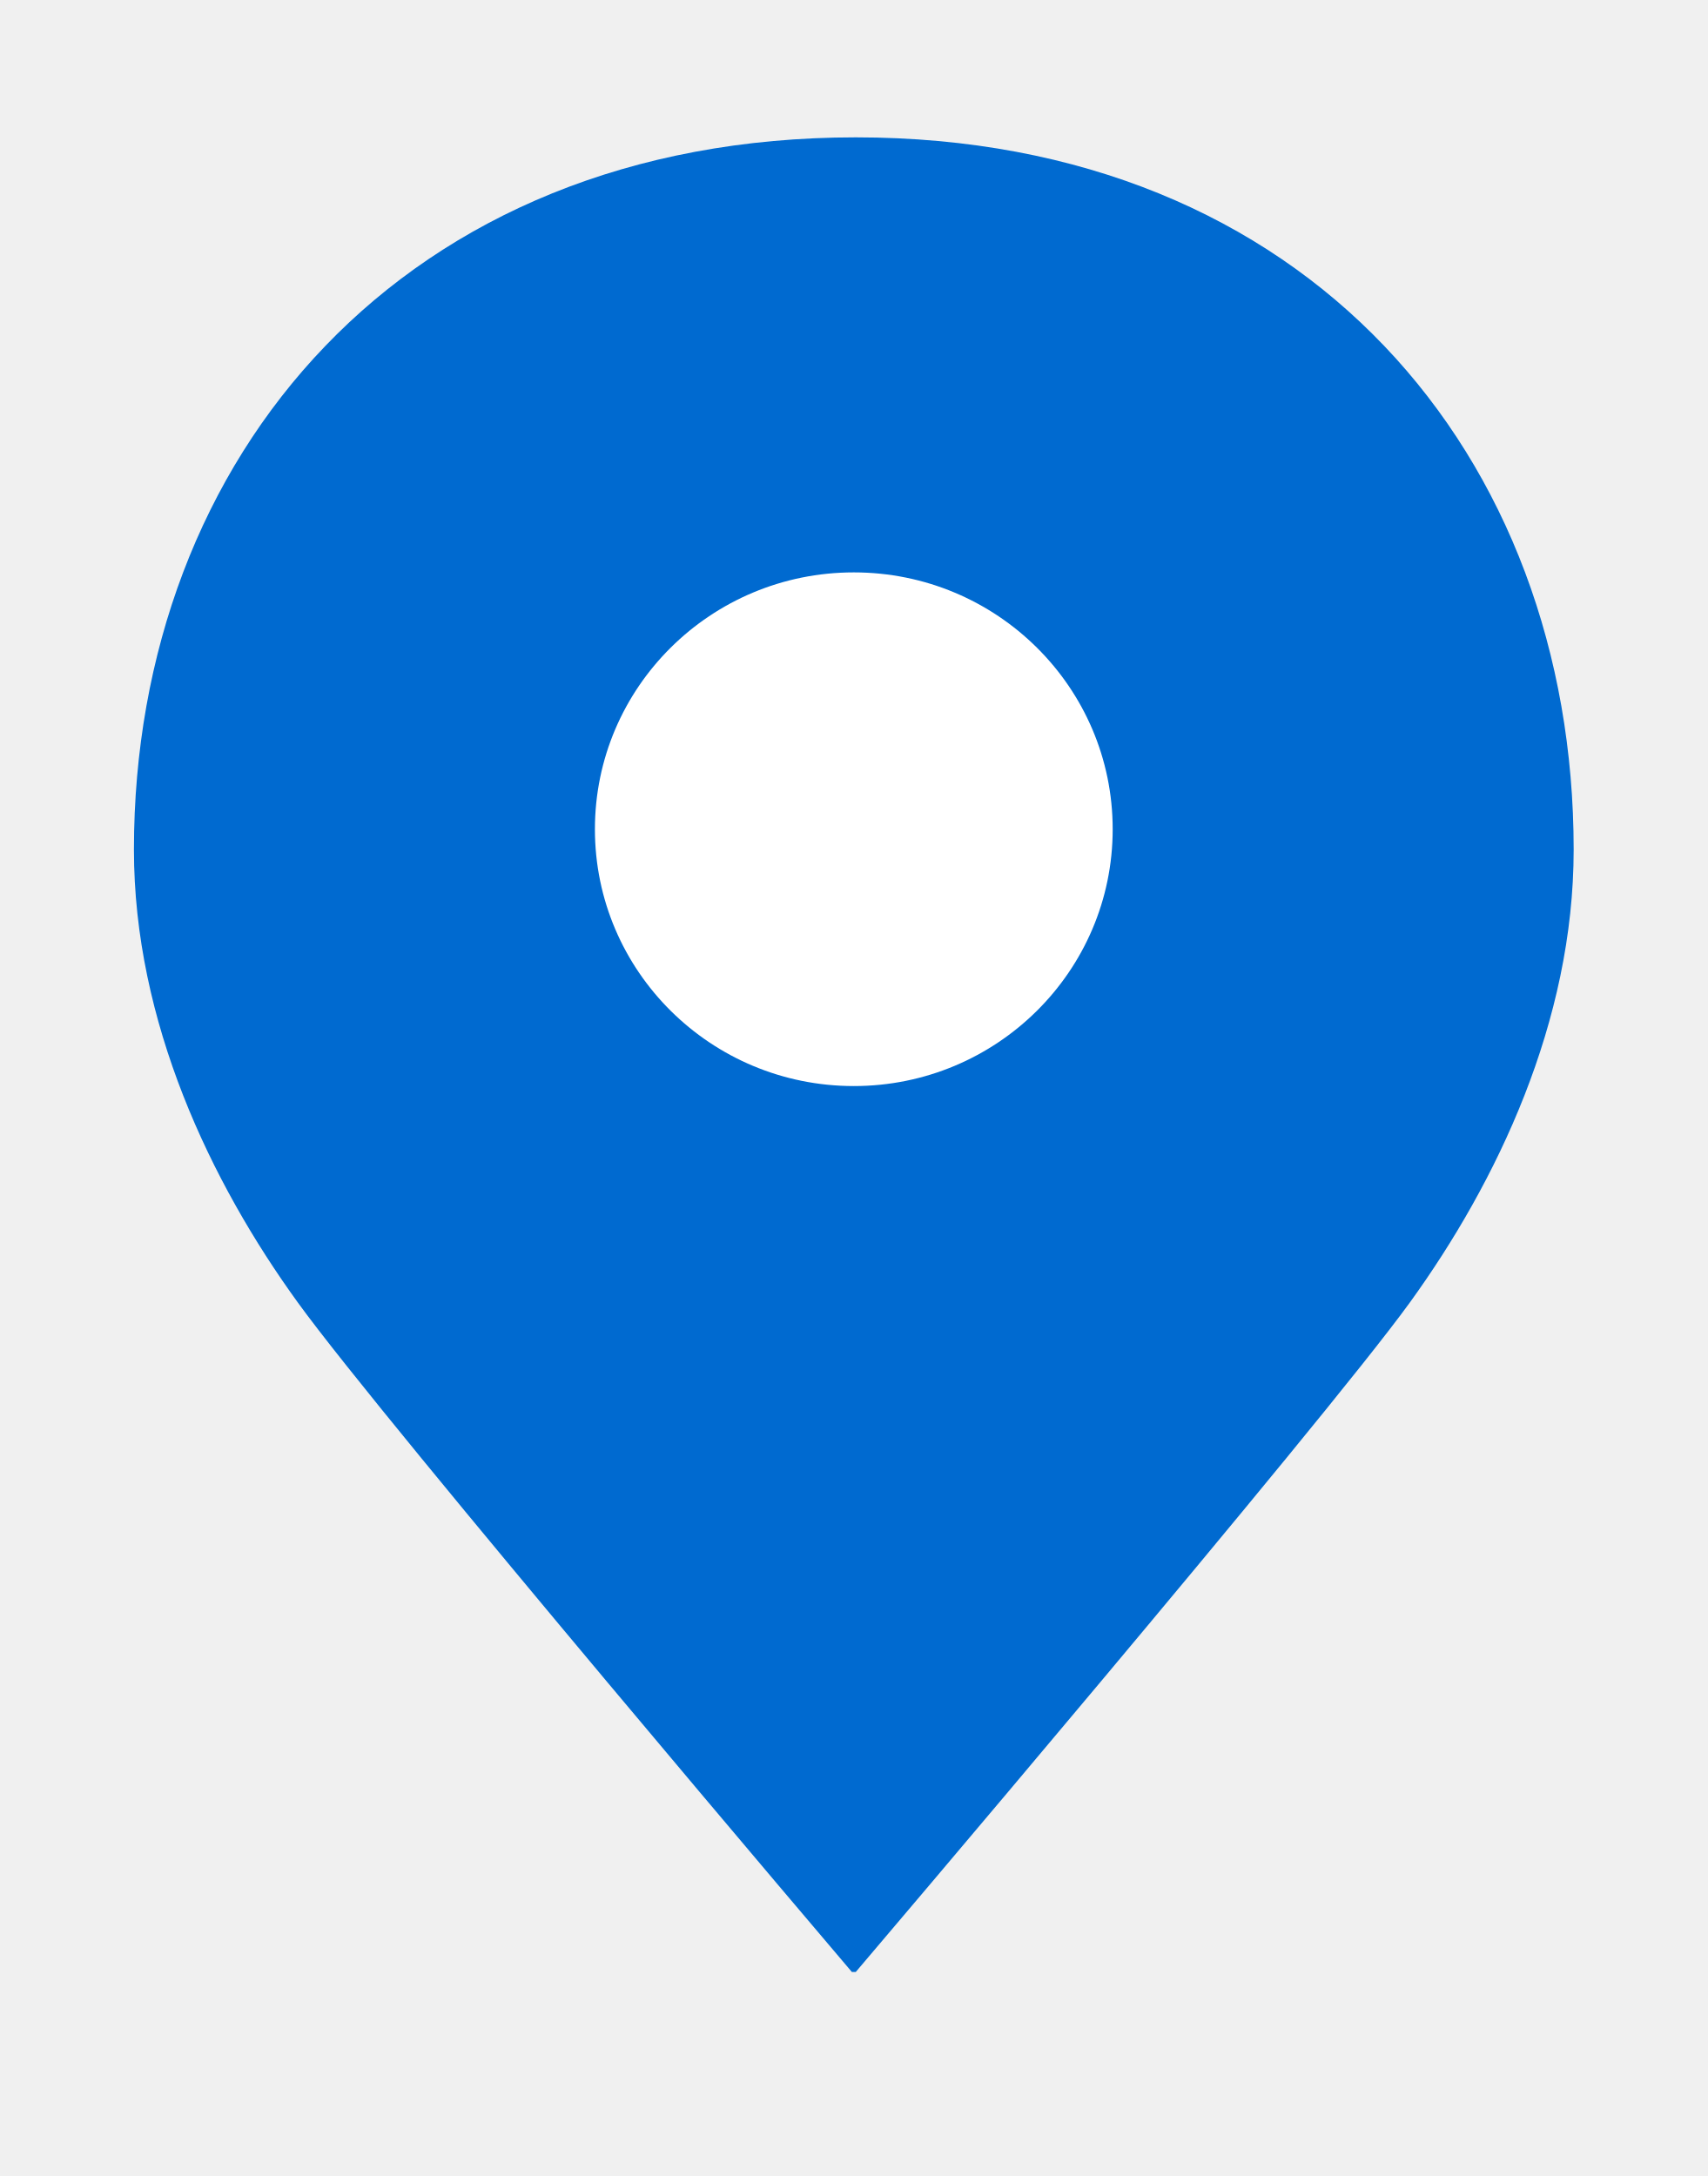
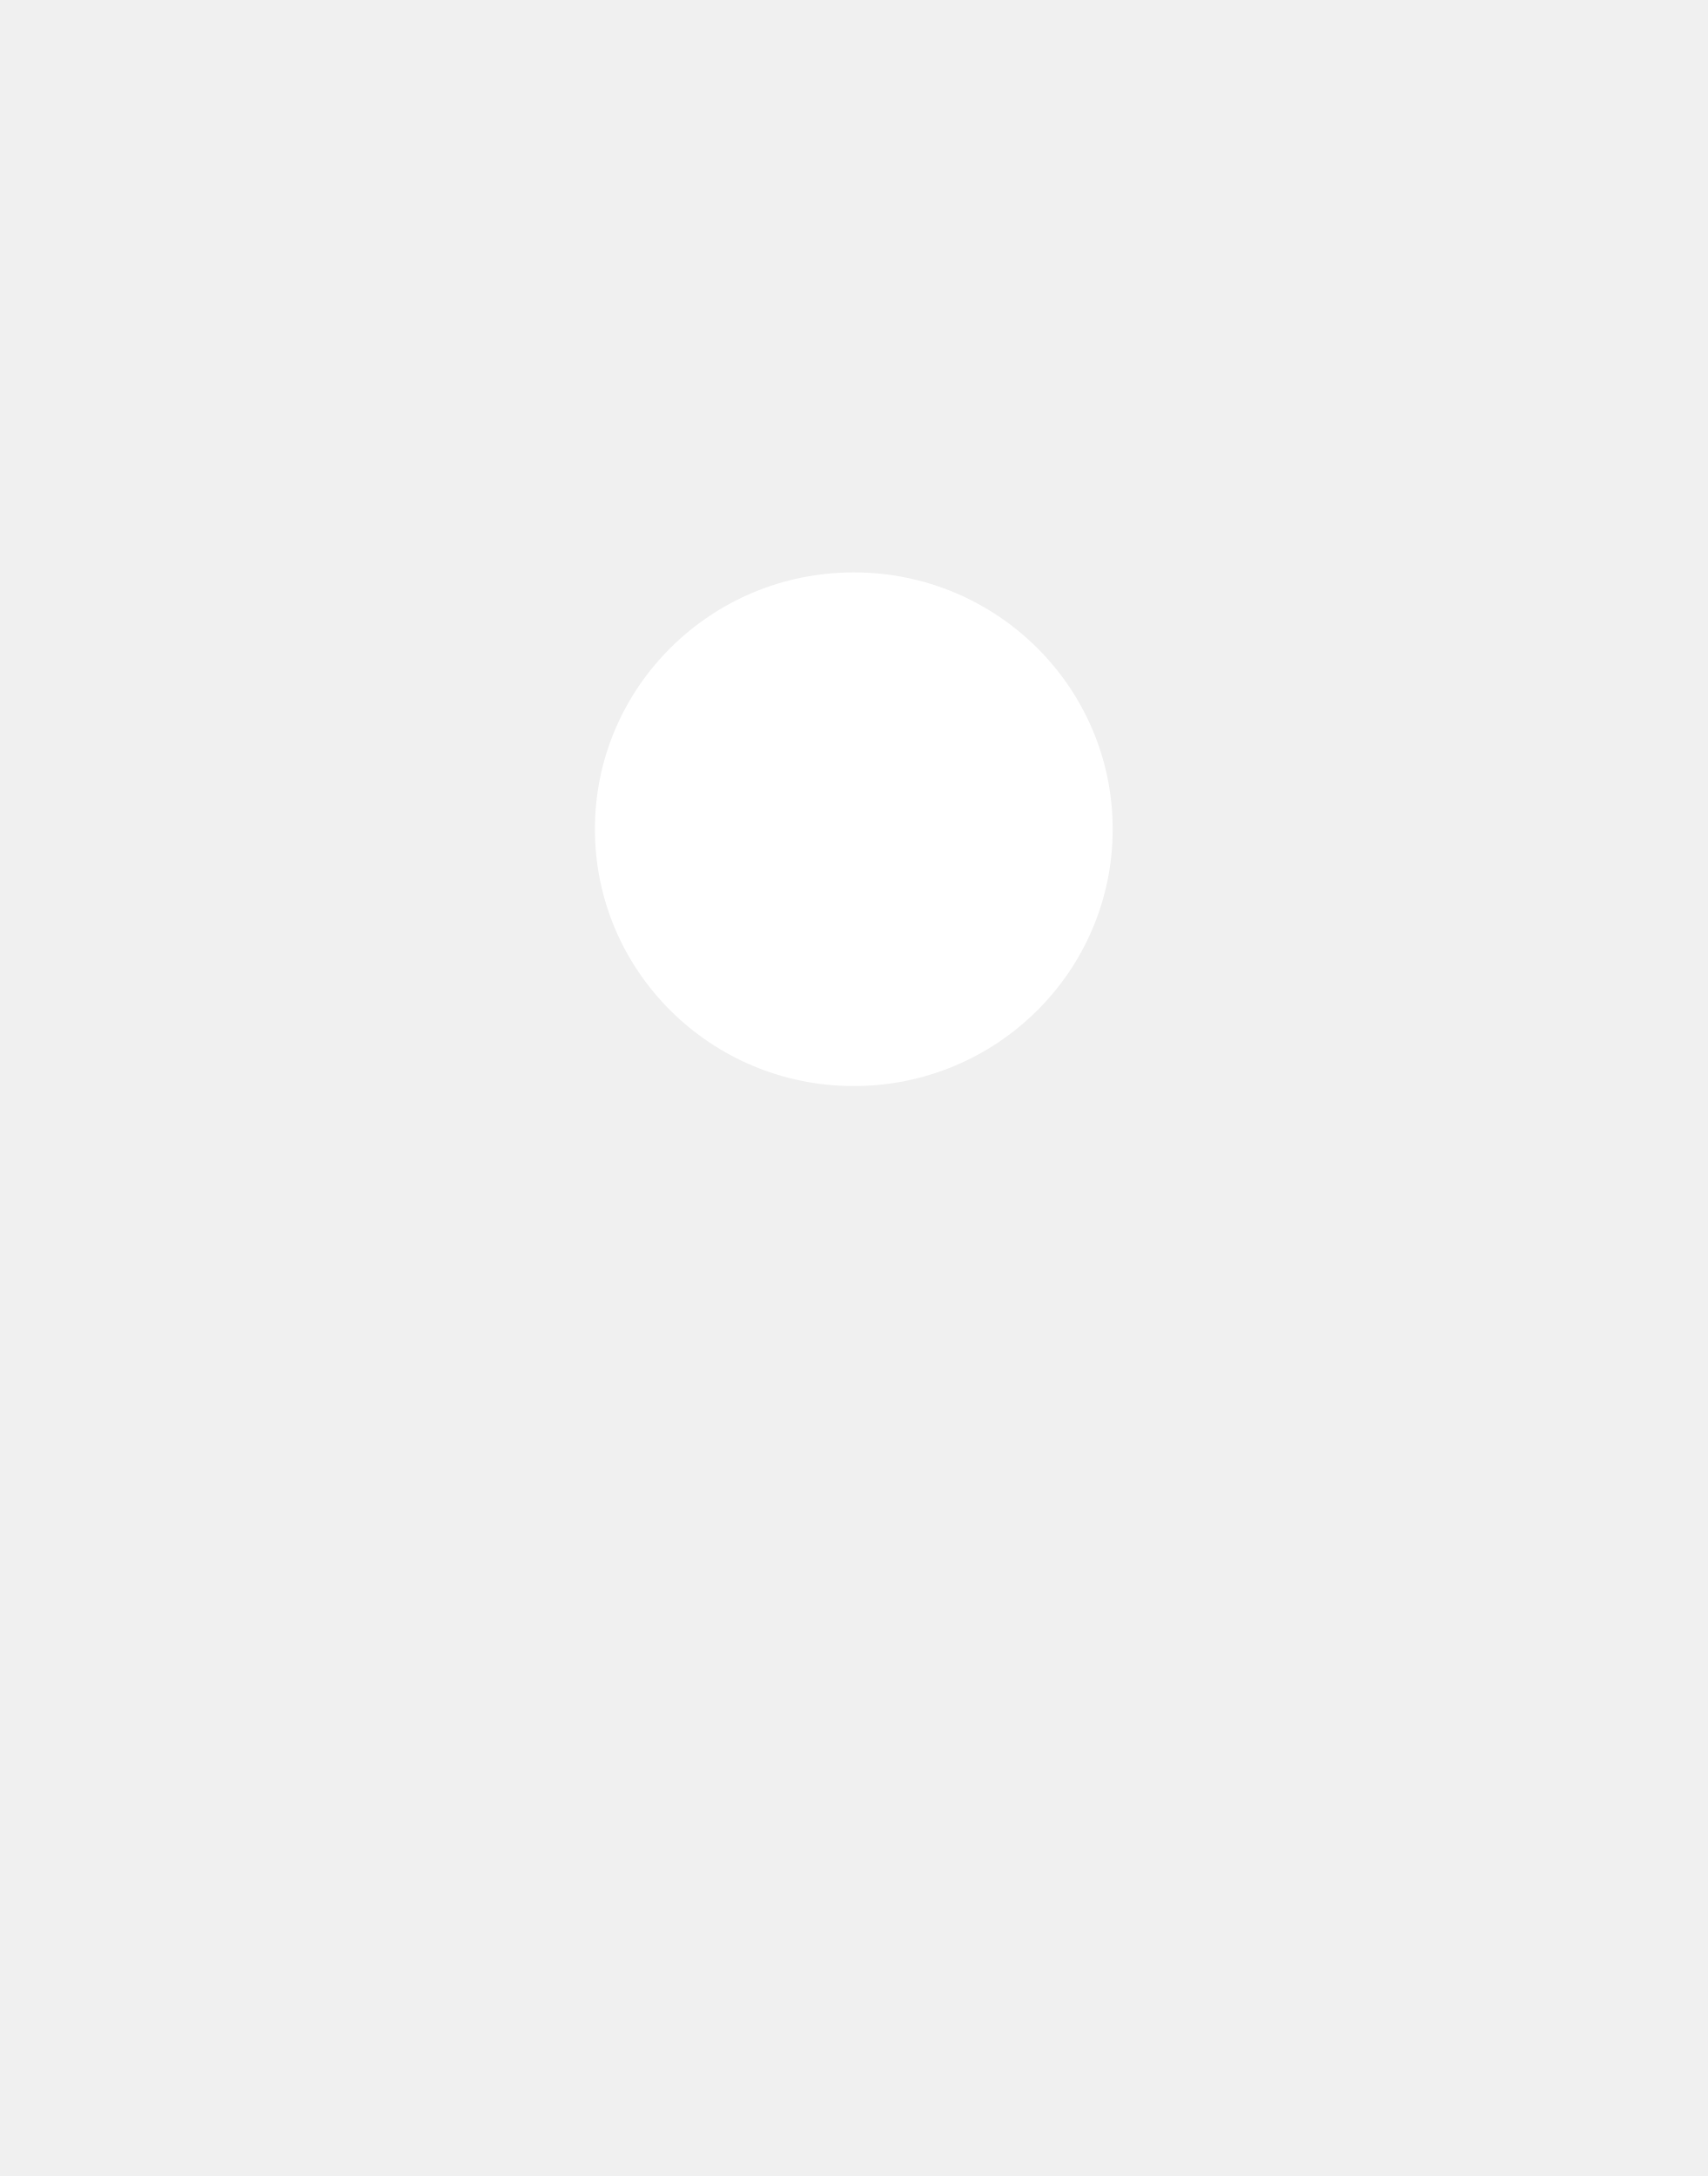
<svg xmlns="http://www.w3.org/2000/svg">
-   <path class="background-drop" fill="rgba(255,255,255,0)" d="M25.431,65c0,0-16.531-19.441-19.623-23.713C2.715,37.018,0,31.333,0,25.235C0,11.298,9.555,0,25.569,0  C41.584,0,51,11.298,51,25.235c0,6.098-2.716,11.782-5.808,16.052C42.101,45.559,25.569,65,25.569,65H25.431z" />
-   <path fill="#006AD0" d="M25.442,58.905c0,0-13.938-16.392-16.544-19.993C6.29,35.312,4,30.52,4,25.379  C4,13.627,12.057,4.103,25.559,4.103S47,13.627,47,25.379c0,5.141-2.291,9.934-4.896,13.533  c-2.607,3.602-16.545,19.993-16.545,19.993H25.442z" />
+   <path class="stroke" fill="rgba(255,255,255,0)" d="M25.431,65c0,0-16.531-19.441-19.623-23.713C2.715,37.018,0,31.333,0,25.235C0,11.298,9.555,0,25.569,0  C41.584,0,51,11.298,51,25.235c0,6.098-2.716,11.782-5.808,16.052C42.101,45.559,25.569,65,25.569,65H25.431z" />
+   <path class="fill" fill="rgba(0,0,0,0)" d="M25.442,58.905c0,0-13.938-16.392-16.544-19.993C6.29,35.312,4,30.52,4,25.379  C4,13.627,12.057,4.103,25.559,4.103S47,13.627,47,25.379c0,5.141-2.291,9.934-4.896,13.533  c-2.607,3.602-16.545,19.993-16.545,19.993H25.442z" />
  <ellipse fill="#FFFFFF" cx="25.5" cy="24.77" rx="7.732" ry="7.672" />
</svg>
